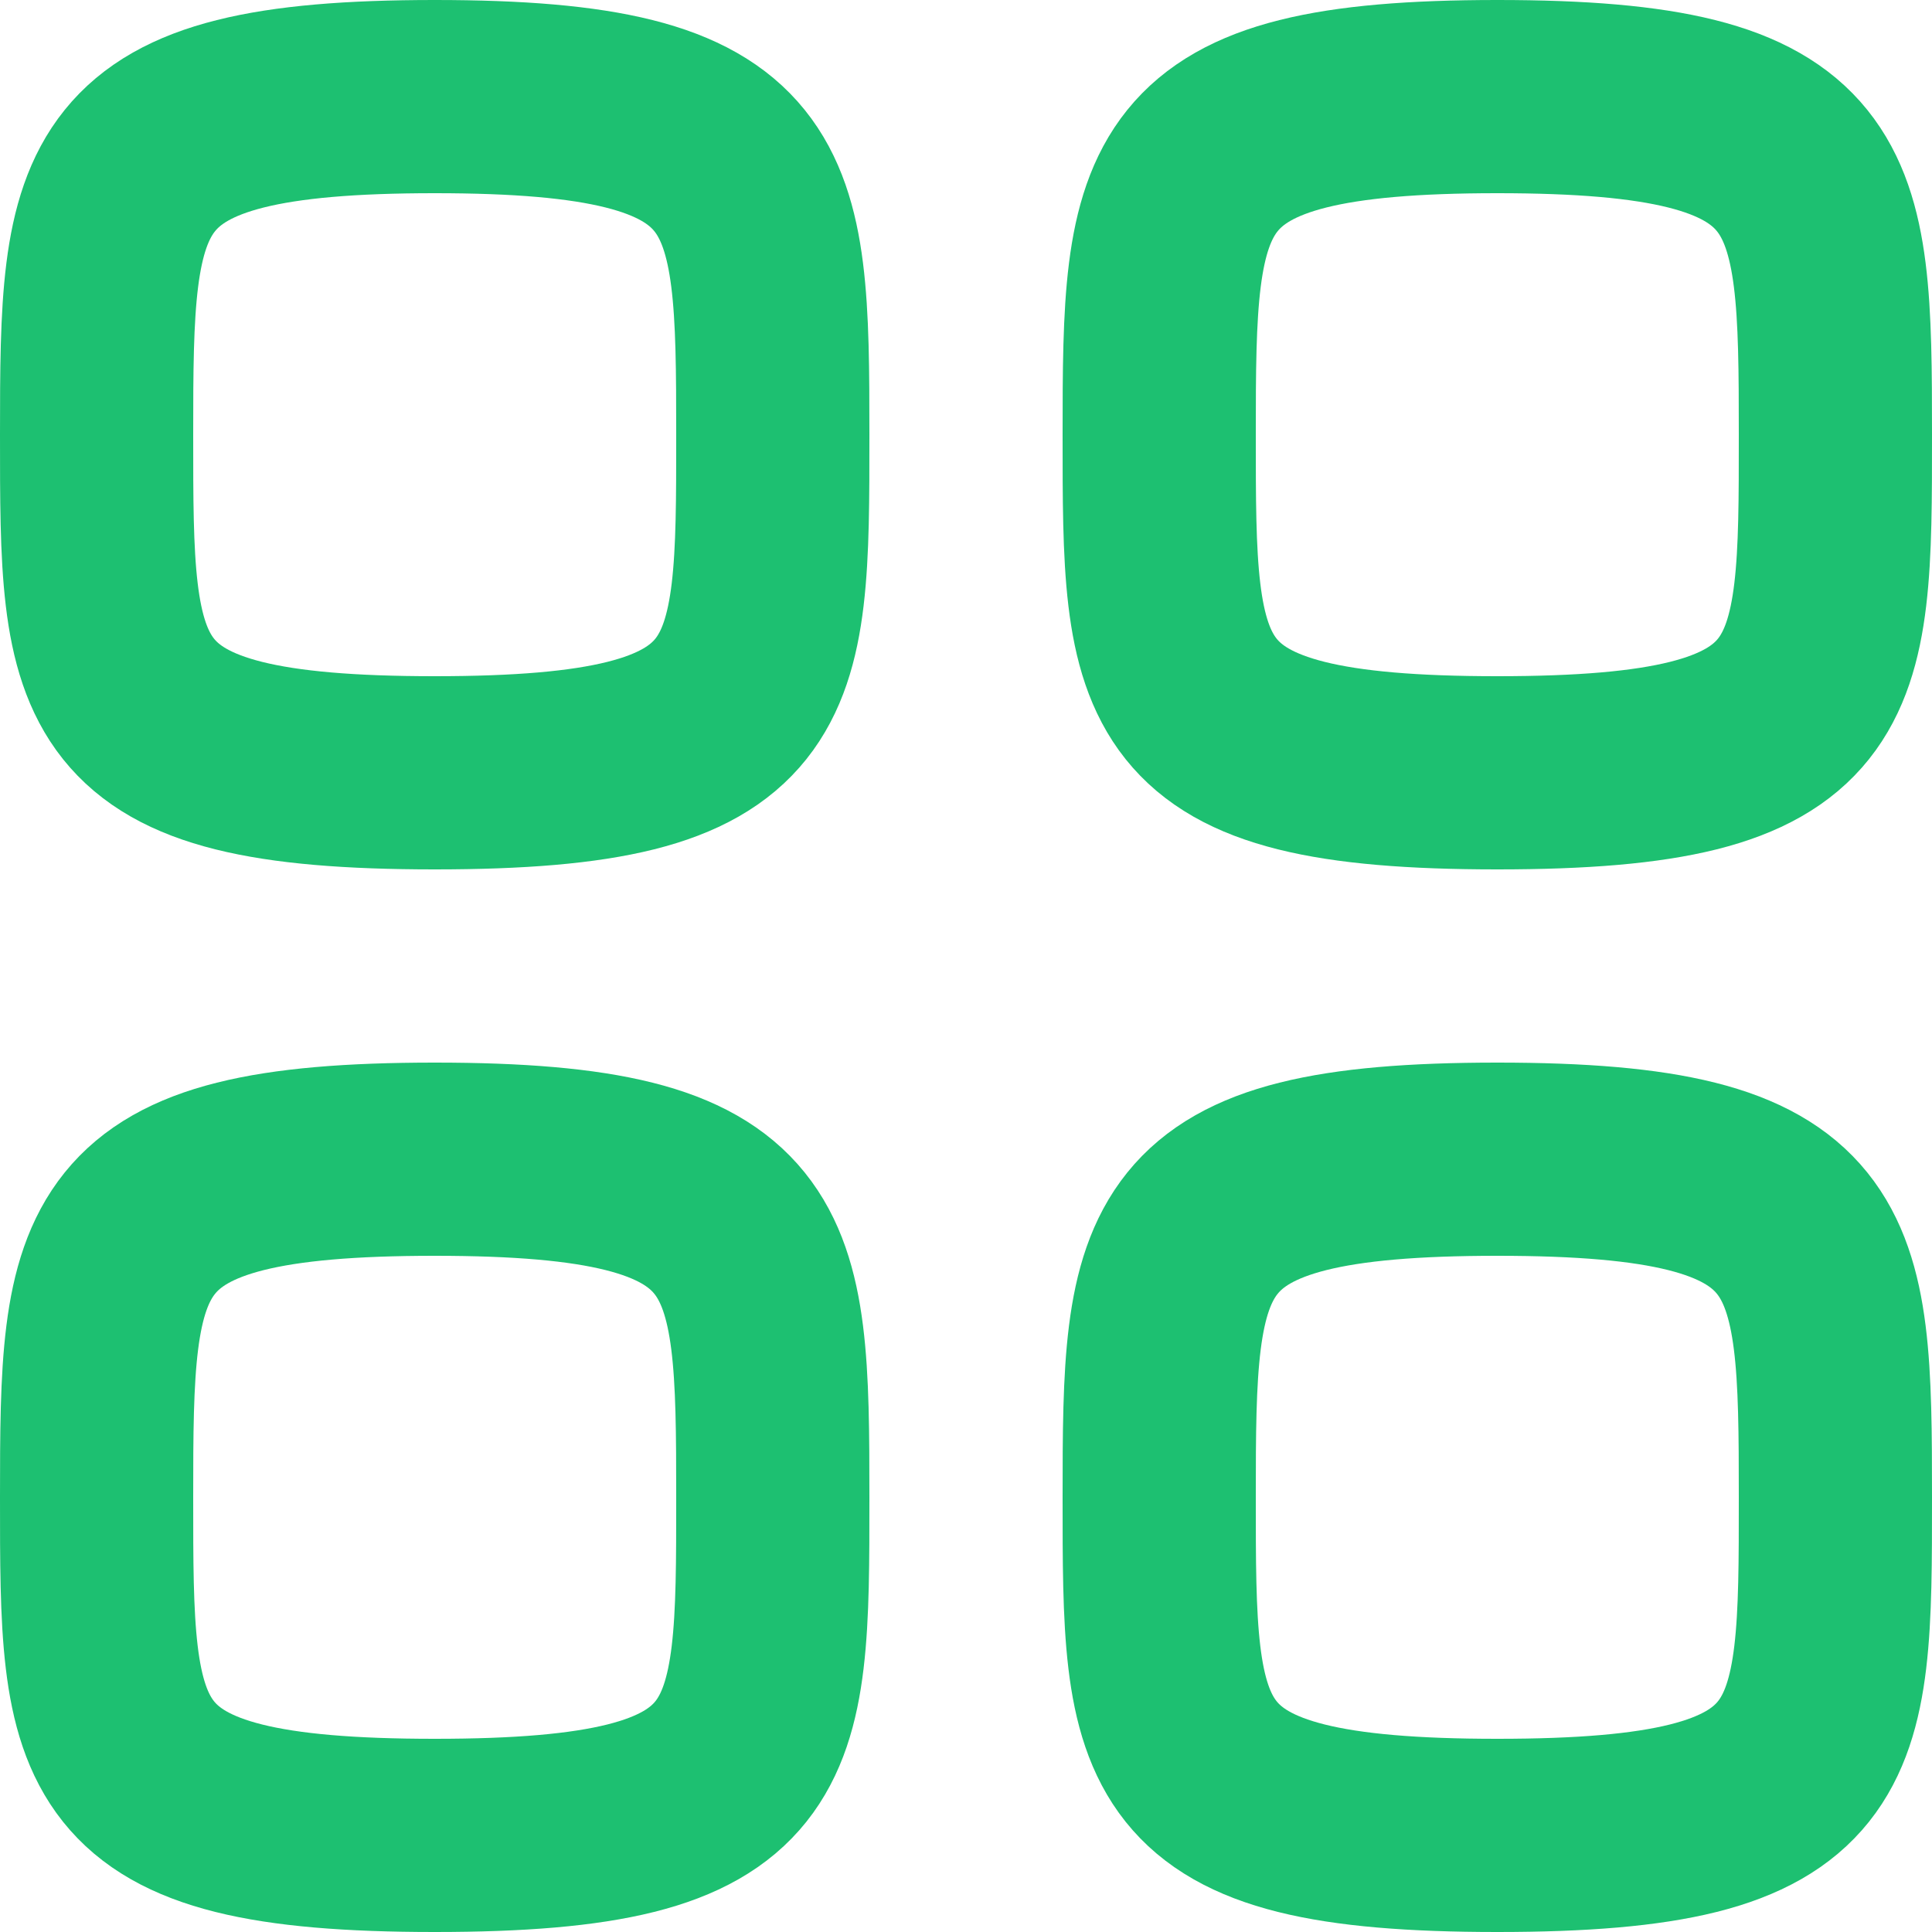
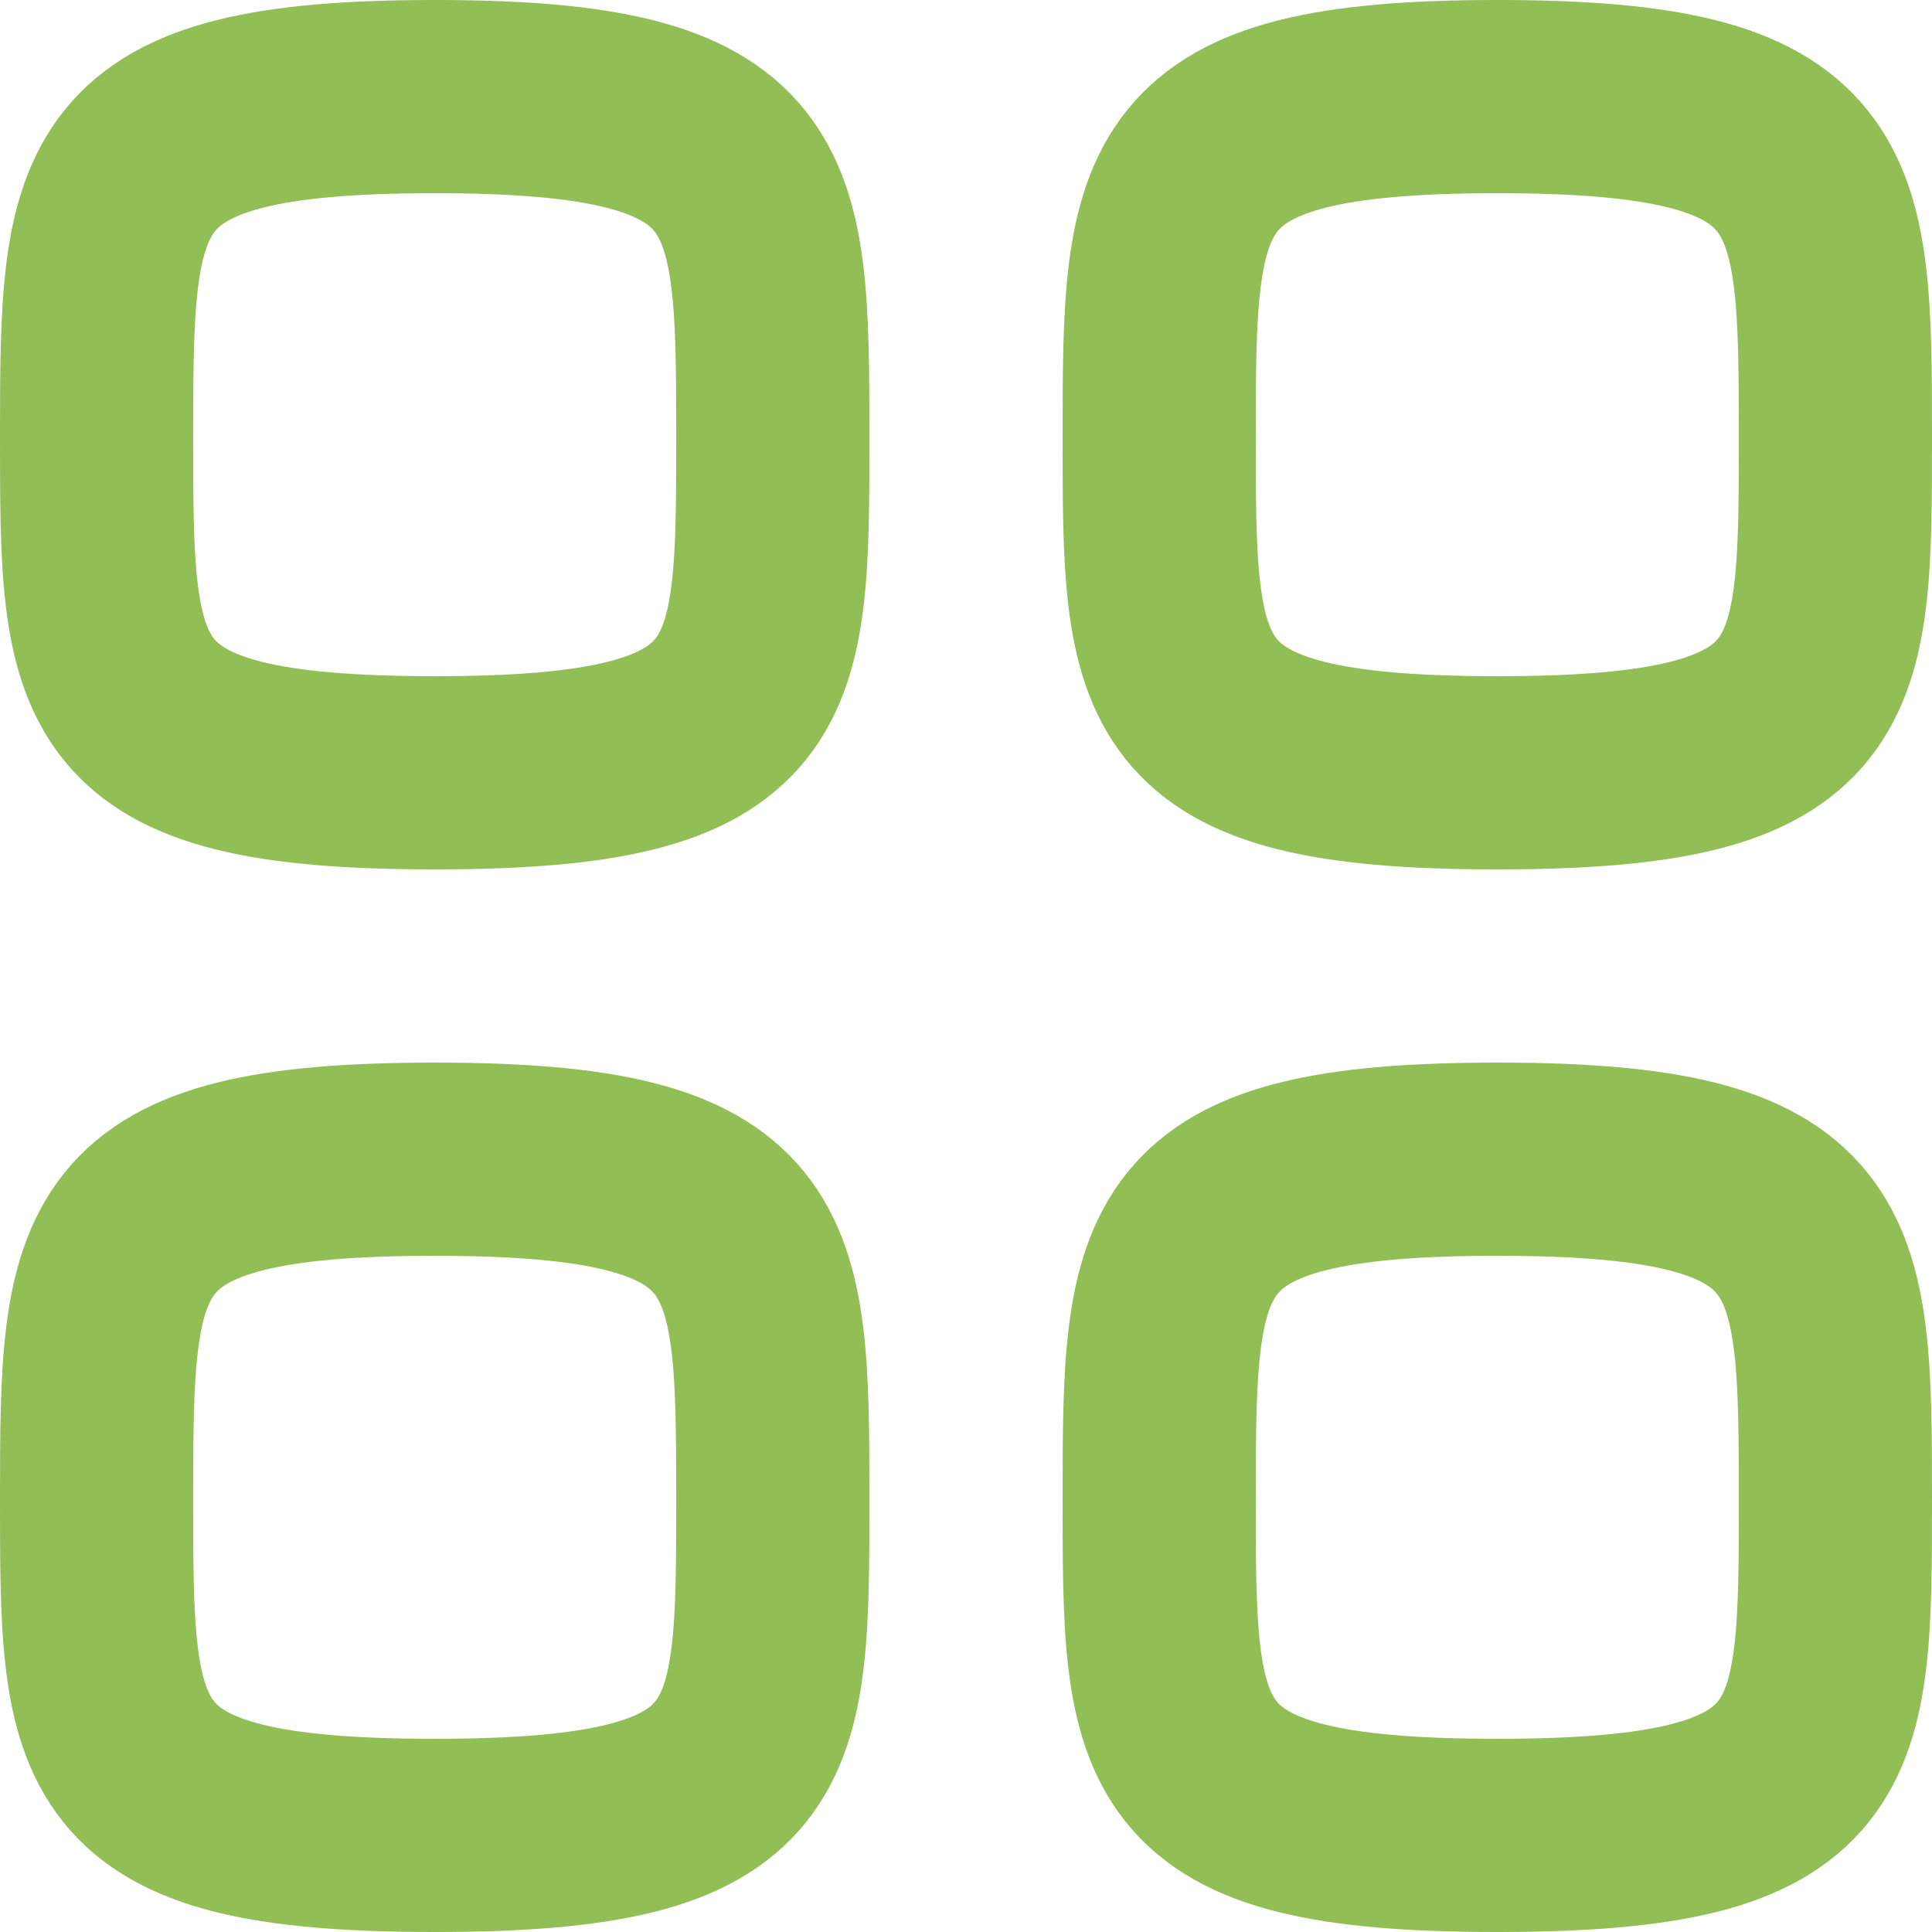
<svg xmlns="http://www.w3.org/2000/svg" width="20" height="20" viewBox="0 0 20 20" fill="none">
-   <path fill-rule="evenodd" clip-rule="evenodd" d="M1 4.5C1 1.875 1.028 1 4.5 1C7.972 1 8 1.875 8 4.5C8 7.125 8.011 8 4.5 8C0.989 8 1 7.125 1 4.5Z" stroke="#1DC071" stroke-width="2" stroke-linecap="round" stroke-linejoin="round" />
-   <path fill-rule="evenodd" clip-rule="evenodd" d="M12 4.5C12 1.875 12.028 1 15.5 1C18.972 1 19 1.875 19 4.5C19 7.125 19.011 8 15.5 8C11.989 8 12 7.125 12 4.5Z" stroke="#1DC071" stroke-width="2" stroke-linecap="round" stroke-linejoin="round" />
-   <path fill-rule="evenodd" clip-rule="evenodd" d="M1 15.5C1 12.875 1.028 12 4.5 12C7.972 12 8 12.875 8 15.5C8 18.125 8.011 19 4.5 19C0.989 19 1 18.125 1 15.5Z" stroke="#1DC071" stroke-width="2" stroke-linecap="round" stroke-linejoin="round" />
-   <path fill-rule="evenodd" clip-rule="evenodd" d="M12 15.5C12 12.875 12.028 12 15.5 12C18.972 12 19 12.875 19 15.5C19 18.125 19.011 19 15.5 19C11.989 19 12 18.125 12 15.5Z" stroke="#1DC071" stroke-width="2" stroke-linecap="round" stroke-linejoin="round" />
+   <path fill-rule="evenodd" clip-rule="evenodd" d="M1 4.5C1 1.875 1.028 1 4.5 1C7.972 1 8 1.875 8 4.5C8 7.125 8.011 8 4.5 8C0.989 8 1 7.125 1 4.5Z" stroke="hsl(86, 45%, 54%)" stroke-width="2" stroke-linecap="round" stroke-linejoin="round" />
+   <path fill-rule="evenodd" clip-rule="evenodd" d="M12 4.5C12 1.875 12.028 1 15.5 1C18.972 1 19 1.875 19 4.5C19 7.125 19.011 8 15.5 8C11.989 8 12 7.125 12 4.5Z" stroke="hsl(86, 45%, 54%)" stroke-width="2" stroke-linecap="round" stroke-linejoin="round" />
+   <path fill-rule="evenodd" clip-rule="evenodd" d="M1 15.5C1 12.875 1.028 12 4.5 12C7.972 12 8 12.875 8 15.5C8 18.125 8.011 19 4.5 19C0.989 19 1 18.125 1 15.5Z" stroke="hsl(86, 45%, 54%)" stroke-width="2" stroke-linecap="round" stroke-linejoin="round" />
+   <path fill-rule="evenodd" clip-rule="evenodd" d="M12 15.5C12 12.875 12.028 12 15.5 12C18.972 12 19 12.875 19 15.5C19 18.125 19.011 19 15.5 19C11.989 19 12 18.125 12 15.5Z" stroke="hsl(86, 45%, 54%)" stroke-width="2" stroke-linecap="round" stroke-linejoin="round" />
</svg>
